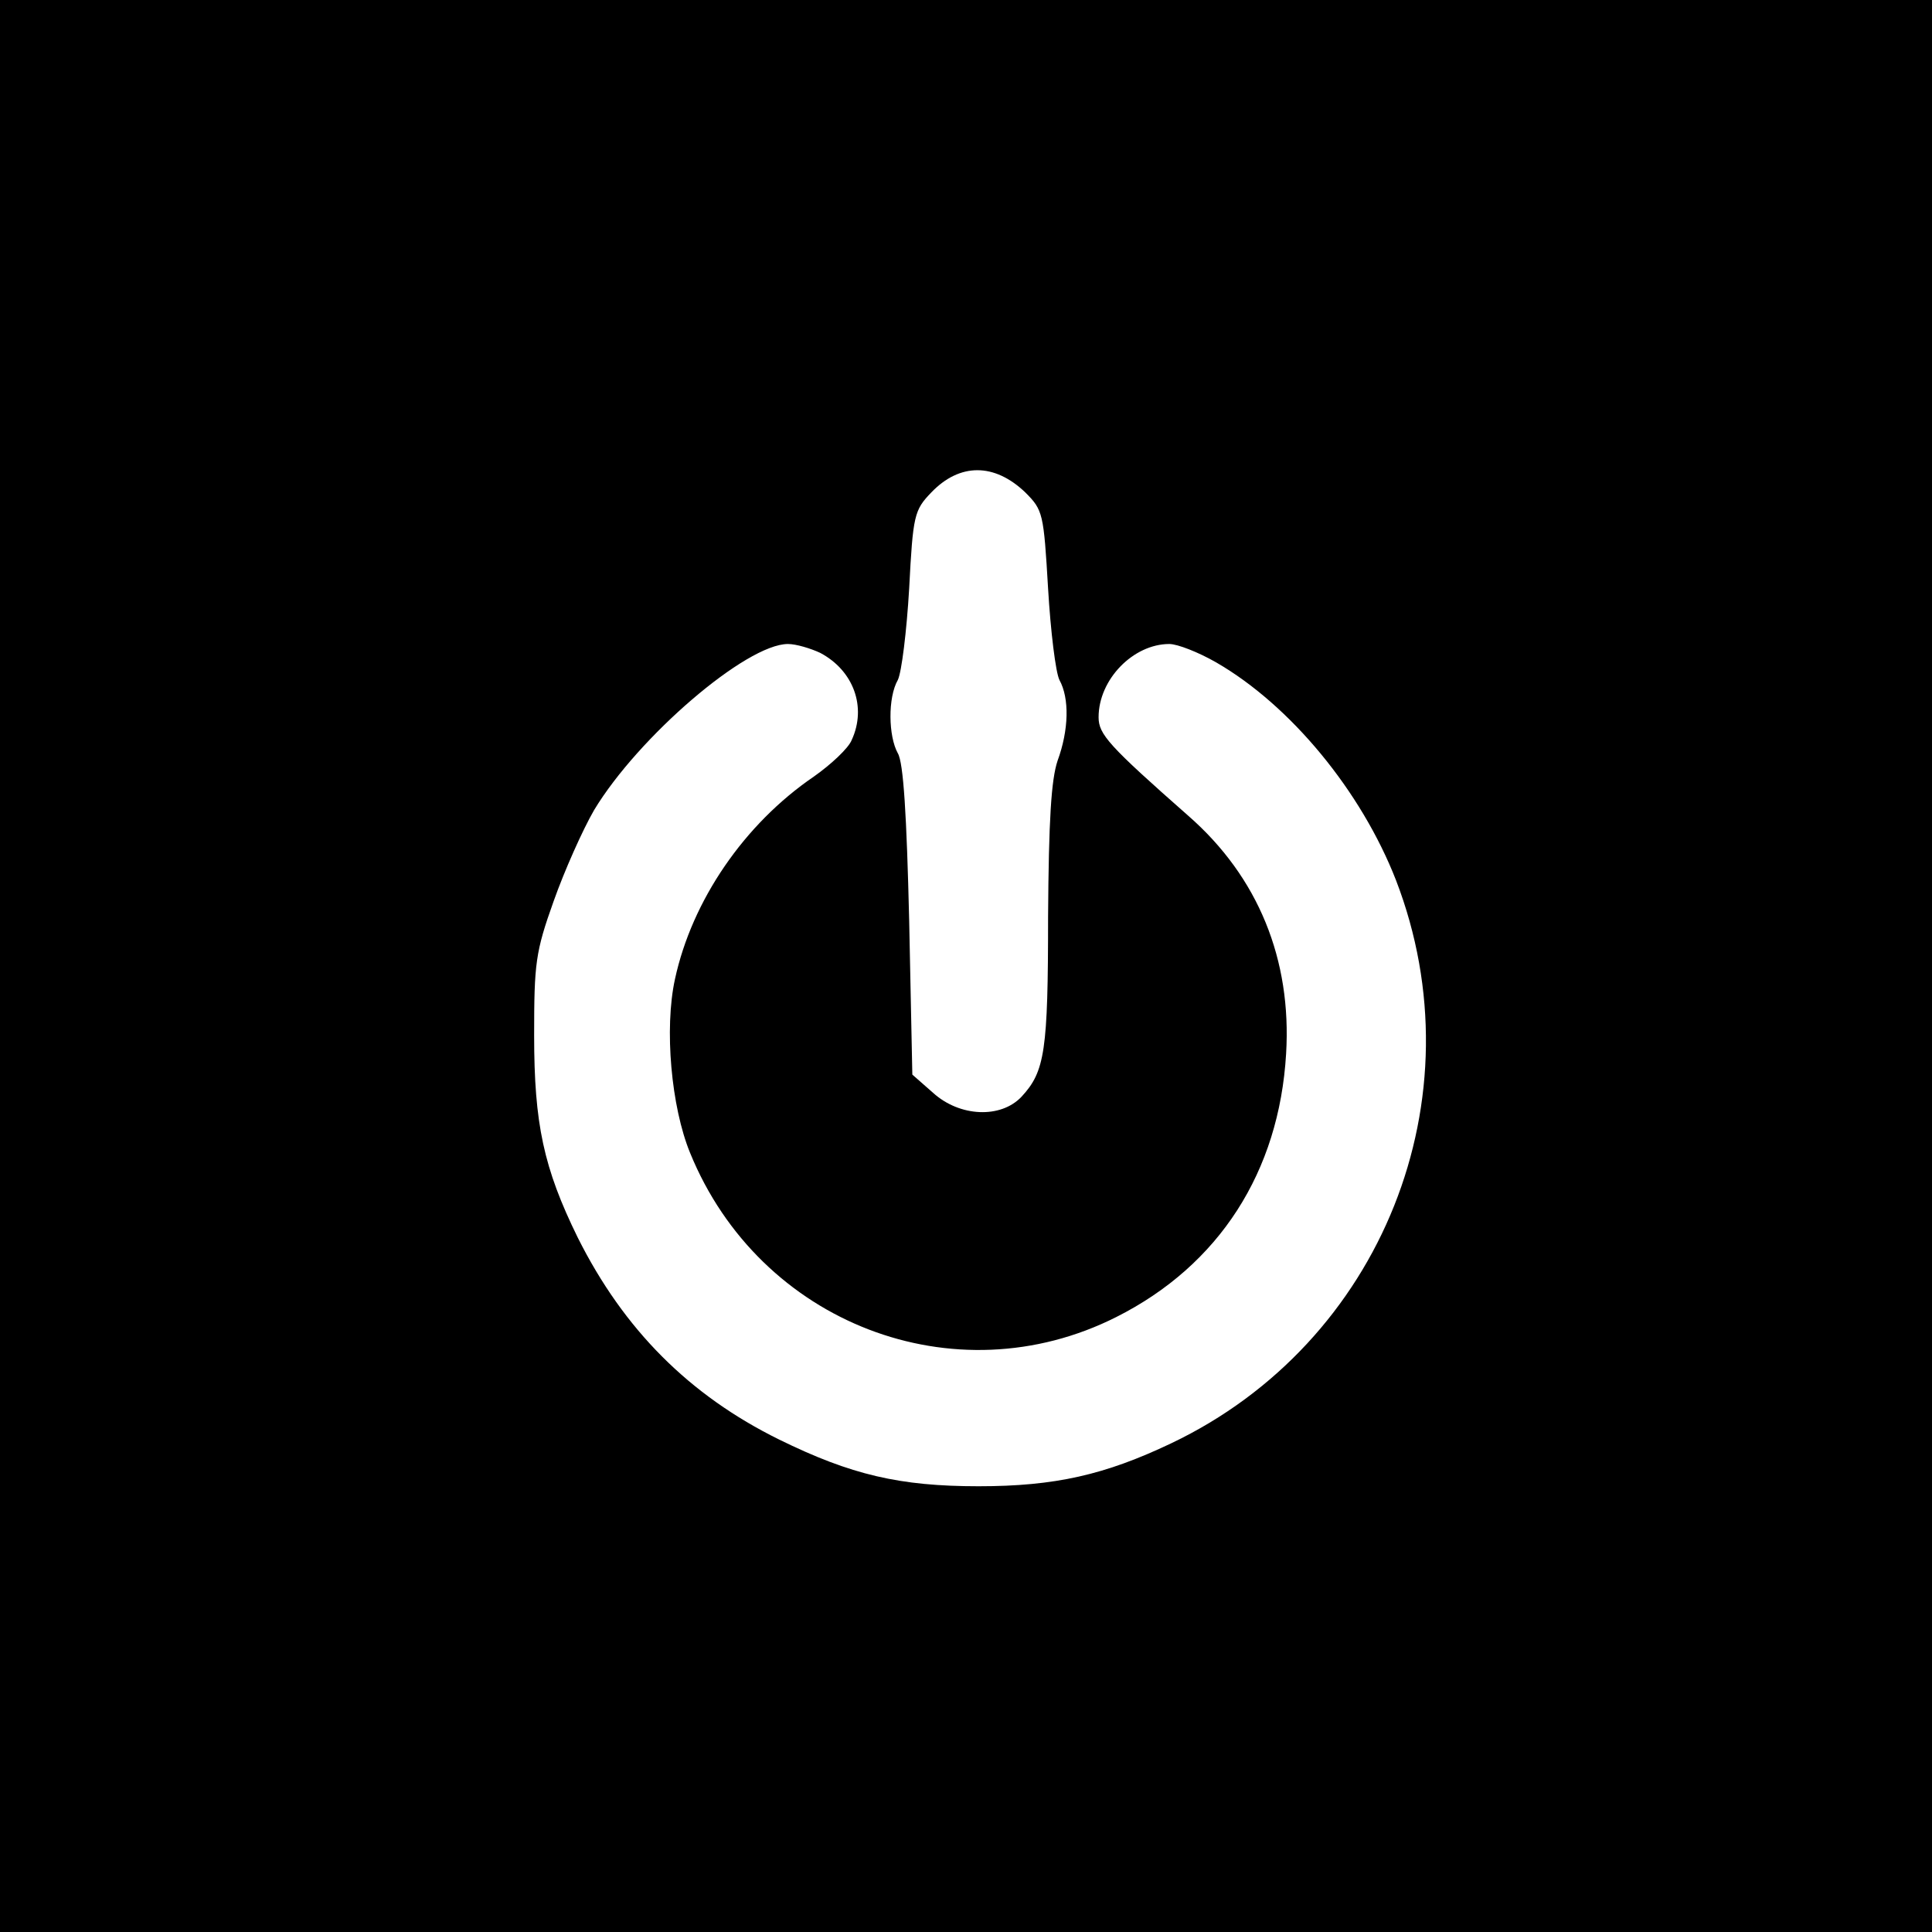
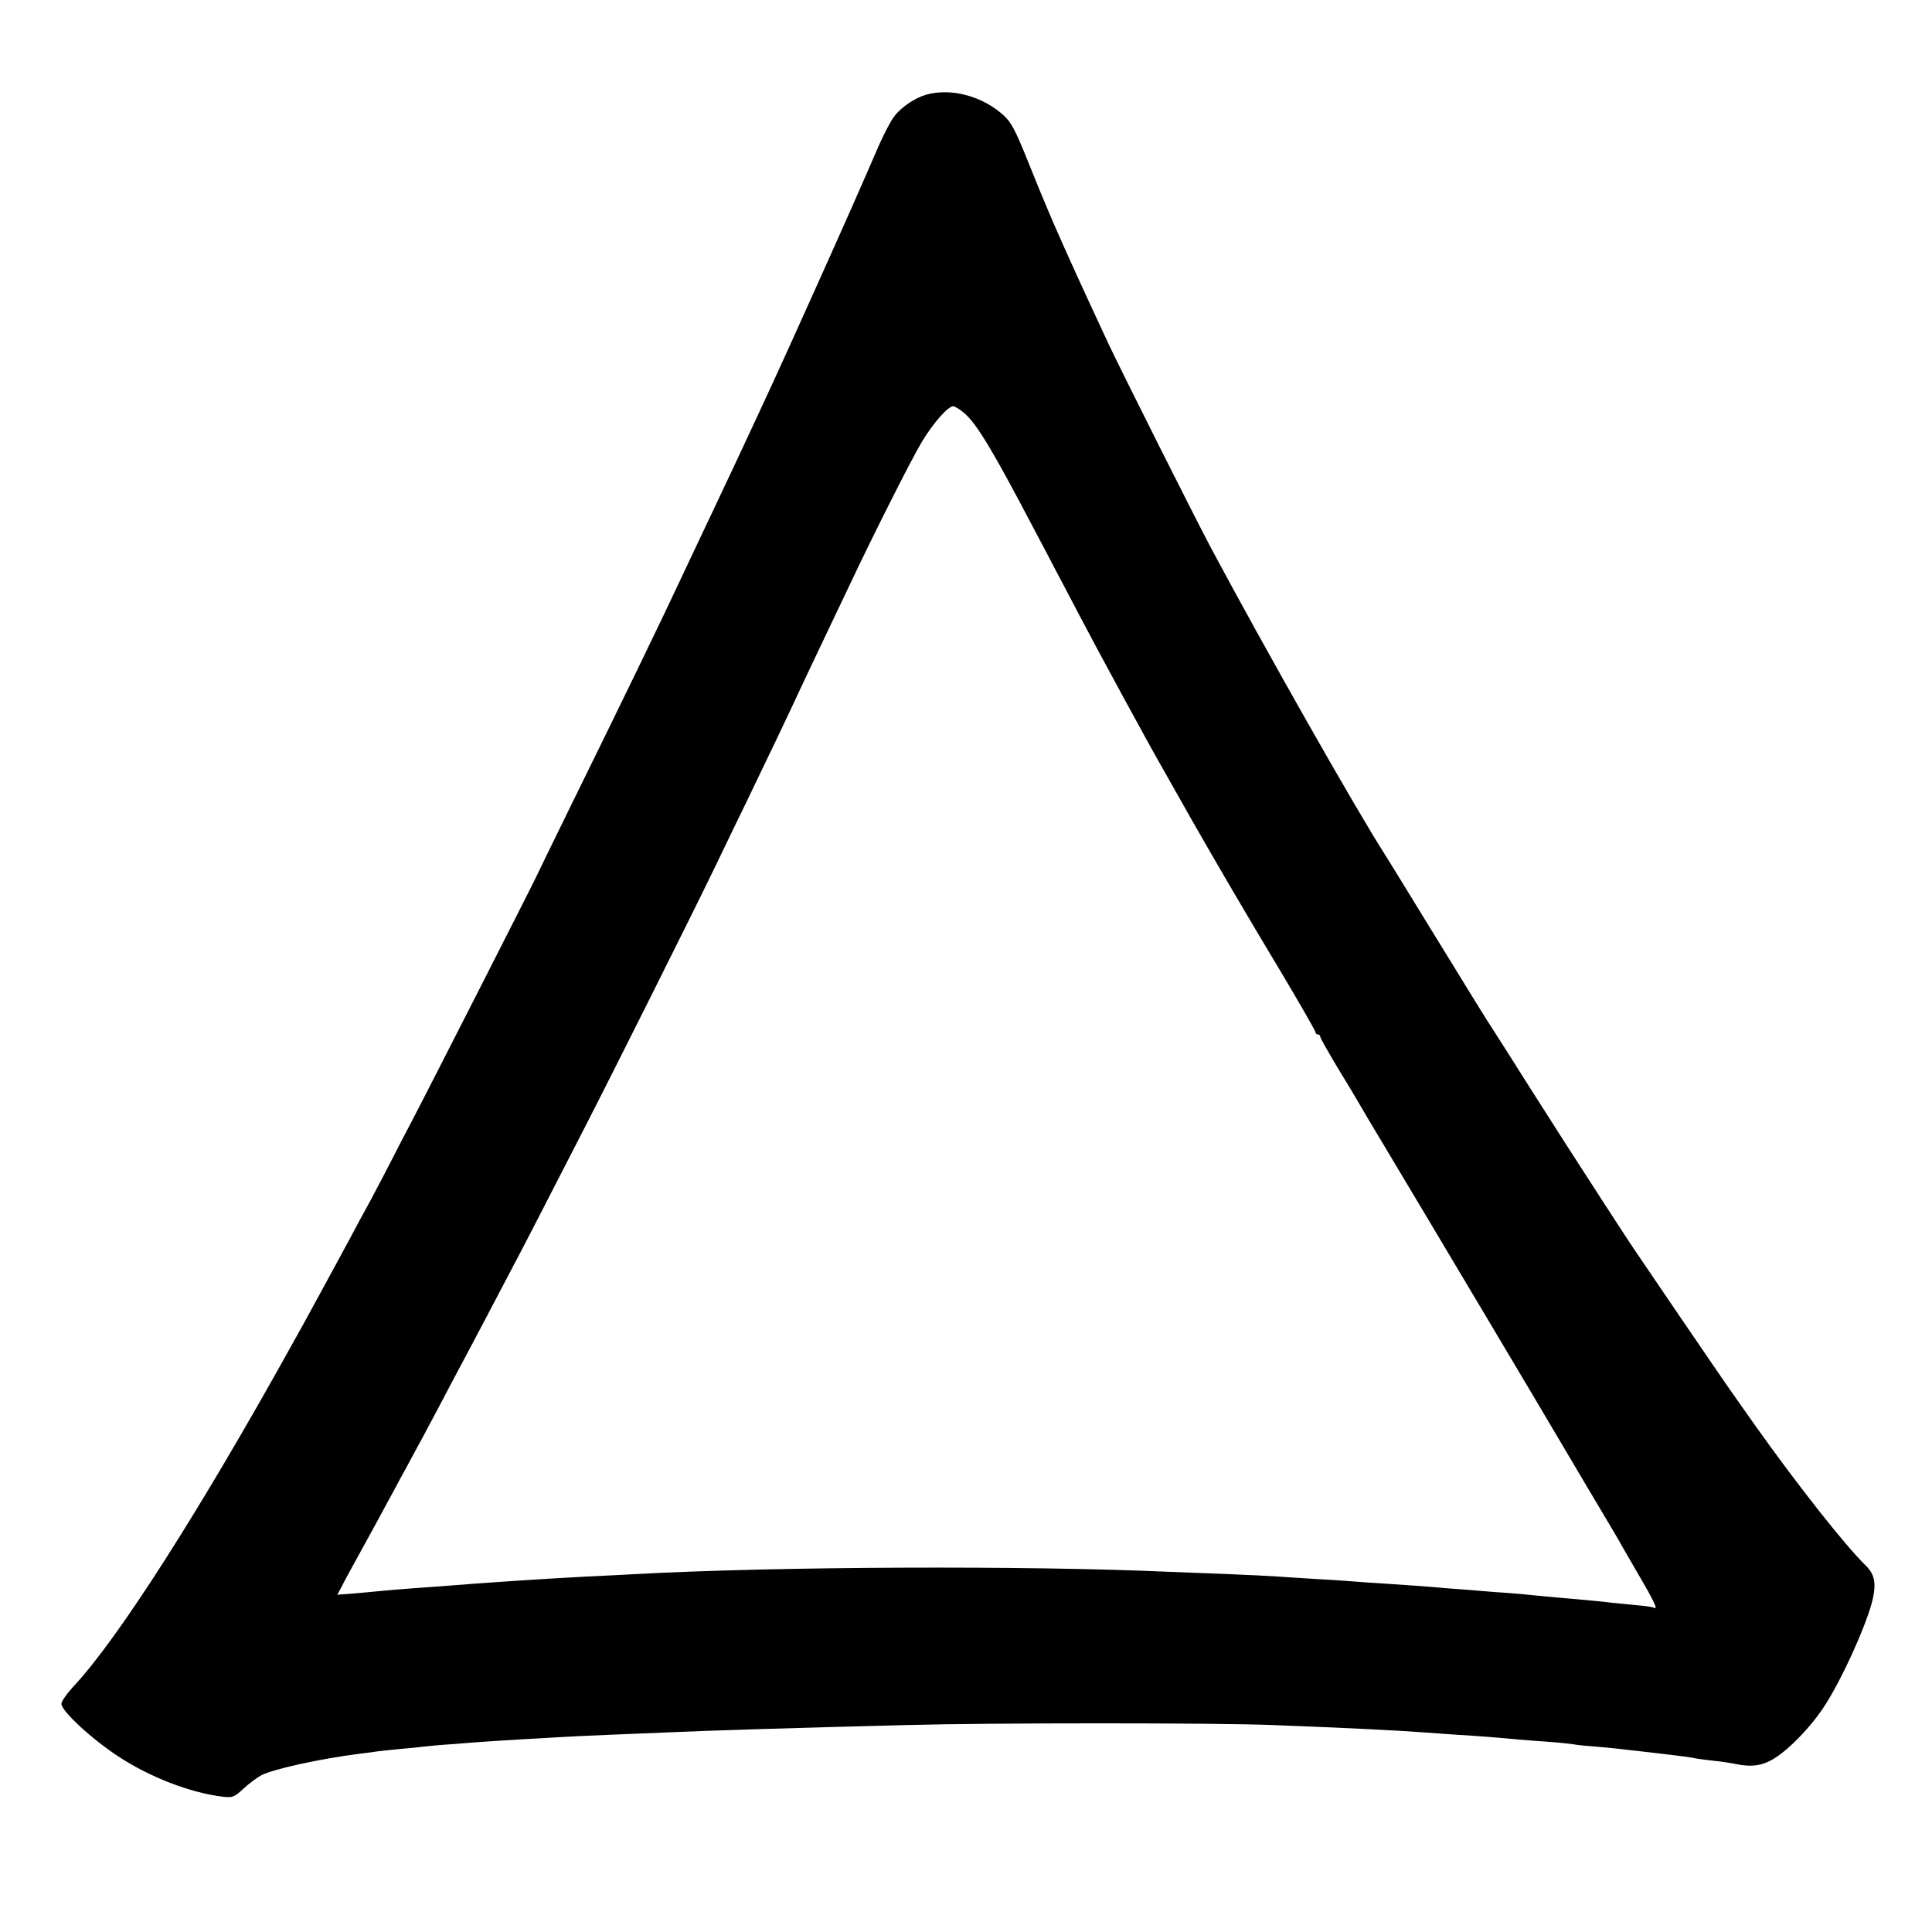
- <svg xmlns="http://www.w3.org/2000/svg" version="1.0" width="306pt" height="306pt" viewBox="0 0 306 306" preserveAspectRatio="xMidYMid meet">
-   <g transform="translate(0,306) scale(0.1,-0.1)" fill="#000000" stroke="none">
-     <path d="M0 1530 l0 -1530 1530 0 1530 0 0 1530 0 1530 -1530 0 -1530 0 0 -1530z m1624 750 c28 -28 29 -33 36 -152 4 -68 12 -133 18 -145 16 -29 15 -79 -3 -128 -10 -30 -14 -93 -15 -247 0 -213 -5 -245 -42 -285 -33 -35 -98 -32 -140 6 l-33 29 -5 244 c-4 167 -9 250 -18 265 -15 27 -16 88 0 116 6 12 14 77 18 145 6 116 8 124 35 152 45 47 100 47 149 0z m-325 -254 c53 -28 74 -86 50 -138 -5 -13 -33 -39 -60 -58 -110 -75 -193 -196 -220 -321 -17 -78 -6 -202 24 -275 110 -270 419 -389 675 -260 163 82 258 230 269 417 9 149 -44 280 -155 377 -126 111 -142 129 -142 156 0 60 55 116 112 116 13 0 46 -13 74 -29 118 -68 230 -204 285 -345 133 -345 -22 -733 -356 -892 -105 -50 -184 -68 -305 -68 -125 0 -202 18 -316 74 -142 70 -246 174 -319 320 -54 110 -69 180 -69 320 0 114 2 132 31 213 17 48 46 113 64 144 70 116 241 263 307 263 13 0 36 -7 51 -14z" />
+ <svg xmlns="http://www.w3.org/2000/svg" version="1.0" width="818pt" height="818pt" viewBox="0 0 818 818" preserveAspectRatio="xMidYMid meet">
+   <g transform="translate(0,818) scale(0.1,-0.1)" fill="#000000" stroke="none">
+     <path d="M3921 7779 c-48 -14 -106 -53 -135 -92 -14 -18 -43 -73 -65 -123 -21 -49 -71 -163 -111 -254 -75 -170 -272 -608 -333 -740 -19 -41 -49 -106 -67 -145 -79 -170 -103 -221 -190 -405 -51 -107 -109 -231 -130 -275 -91 -195 -238 -498 -465 -960 -81 -165 -151 -309 -156 -320 -11 -25 -474 -935 -527 -1035 -22 -41 -59 -113 -83 -160 -24 -47 -64 -123 -89 -170 -26 -47 -66 -121 -89 -165 -72 -133 -172 -317 -197 -362 -13 -24 -36 -64 -50 -90 -389 -701 -731 -1236 -918 -1438 -31 -33 -56 -68 -56 -79 0 -30 127 -148 240 -222 133 -88 307 -155 442 -171 43 -5 49 -3 90 35 23 21 58 47 75 56 54 27 251 70 418 91 28 3 61 8 75 10 14 2 57 6 95 10 39 3 84 8 100 10 17 2 68 7 115 10 47 4 105 8 130 10 25 2 95 6 155 10 61 3 139 8 175 10 36 2 130 7 210 10 80 3 190 8 245 10 146 7 527 19 1005 31 369 10 1317 10 1565 0 310 -12 513 -22 635 -31 30 -2 93 -7 140 -10 87 -5 162 -11 260 -20 30 -3 89 -7 130 -10 41 -3 86 -8 100 -10 14 -3 53 -7 85 -9 33 -3 80 -7 105 -10 25 -3 88 -10 140 -16 138 -16 173 -21 190 -25 8 -2 42 -6 75 -10 33 -3 76 -10 95 -14 67 -14 115 -7 167 27 61 39 147 128 200 207 77 113 191 366 213 468 14 69 6 104 -34 142 -87 86 -283 334 -465 590 -23 33 -63 89 -88 125 -26 36 -129 187 -230 335 -101 149 -189 278 -195 287 -7 10 -62 94 -123 188 -158 244 -186 288 -319 497 -65 104 -134 211 -151 238 -36 55 -71 112 -289 467 -82 134 -159 259 -171 278 -121 188 -504 863 -735 1295 -71 133 -382 753 -437 870 -112 240 -176 381 -228 500 -7 17 -22 50 -32 75 -11 25 -48 115 -82 200 -51 127 -69 161 -100 190 -90 83 -224 119 -330 89z m164 -1350 c52 -46 122 -163 285 -474 35 -66 80 -151 100 -190 20 -38 66 -124 100 -190 78 -149 287 -534 345 -635 23 -41 82 -145 130 -230 108 -189 216 -375 392 -668 73 -123 133 -228 133 -233 0 -5 5 -9 10 -9 6 0 10 -4 10 -10 0 -5 32 -61 70 -125 39 -64 79 -130 89 -148 10 -18 58 -99 108 -182 206 -344 690 -1157 769 -1292 35 -60 169 -285 191 -322 12 -20 28 -47 36 -61 7 -14 46 -80 85 -148 67 -114 83 -150 65 -139 -5 3 -39 8 -78 11 -38 4 -83 8 -100 10 -30 4 -121 13 -230 22 -33 3 -76 7 -95 9 -19 2 -69 7 -110 10 -41 3 -100 7 -130 10 -30 3 -89 7 -130 10 -41 4 -95 8 -120 10 -25 2 -90 6 -145 10 -55 3 -120 8 -145 10 -25 2 -94 7 -155 10 -60 4 -130 8 -155 10 -25 2 -126 7 -225 11 -99 4 -205 8 -235 9 -599 27 -1671 23 -2265 -10 -60 -3 -150 -8 -200 -10 -177 -9 -460 -28 -615 -41 -25 -2 -81 -6 -125 -9 -44 -3 -98 -8 -120 -10 -22 -2 -75 -7 -118 -11 l-79 -6 18 33 c9 19 38 72 64 119 26 47 64 117 85 155 21 39 50 93 65 120 15 28 44 82 65 120 21 39 50 93 65 120 15 28 53 100 85 160 32 61 72 137 90 170 18 33 58 110 90 170 32 61 79 151 105 200 49 92 144 276 313 606 122 237 453 899 546 1091 39 81 104 216 145 300 82 170 174 362 216 453 15 33 58 123 94 199 37 77 90 190 119 250 102 217 266 542 310 615 48 80 111 151 133 151 7 0 29 -14 49 -31z" />
  </g>
</svg>
